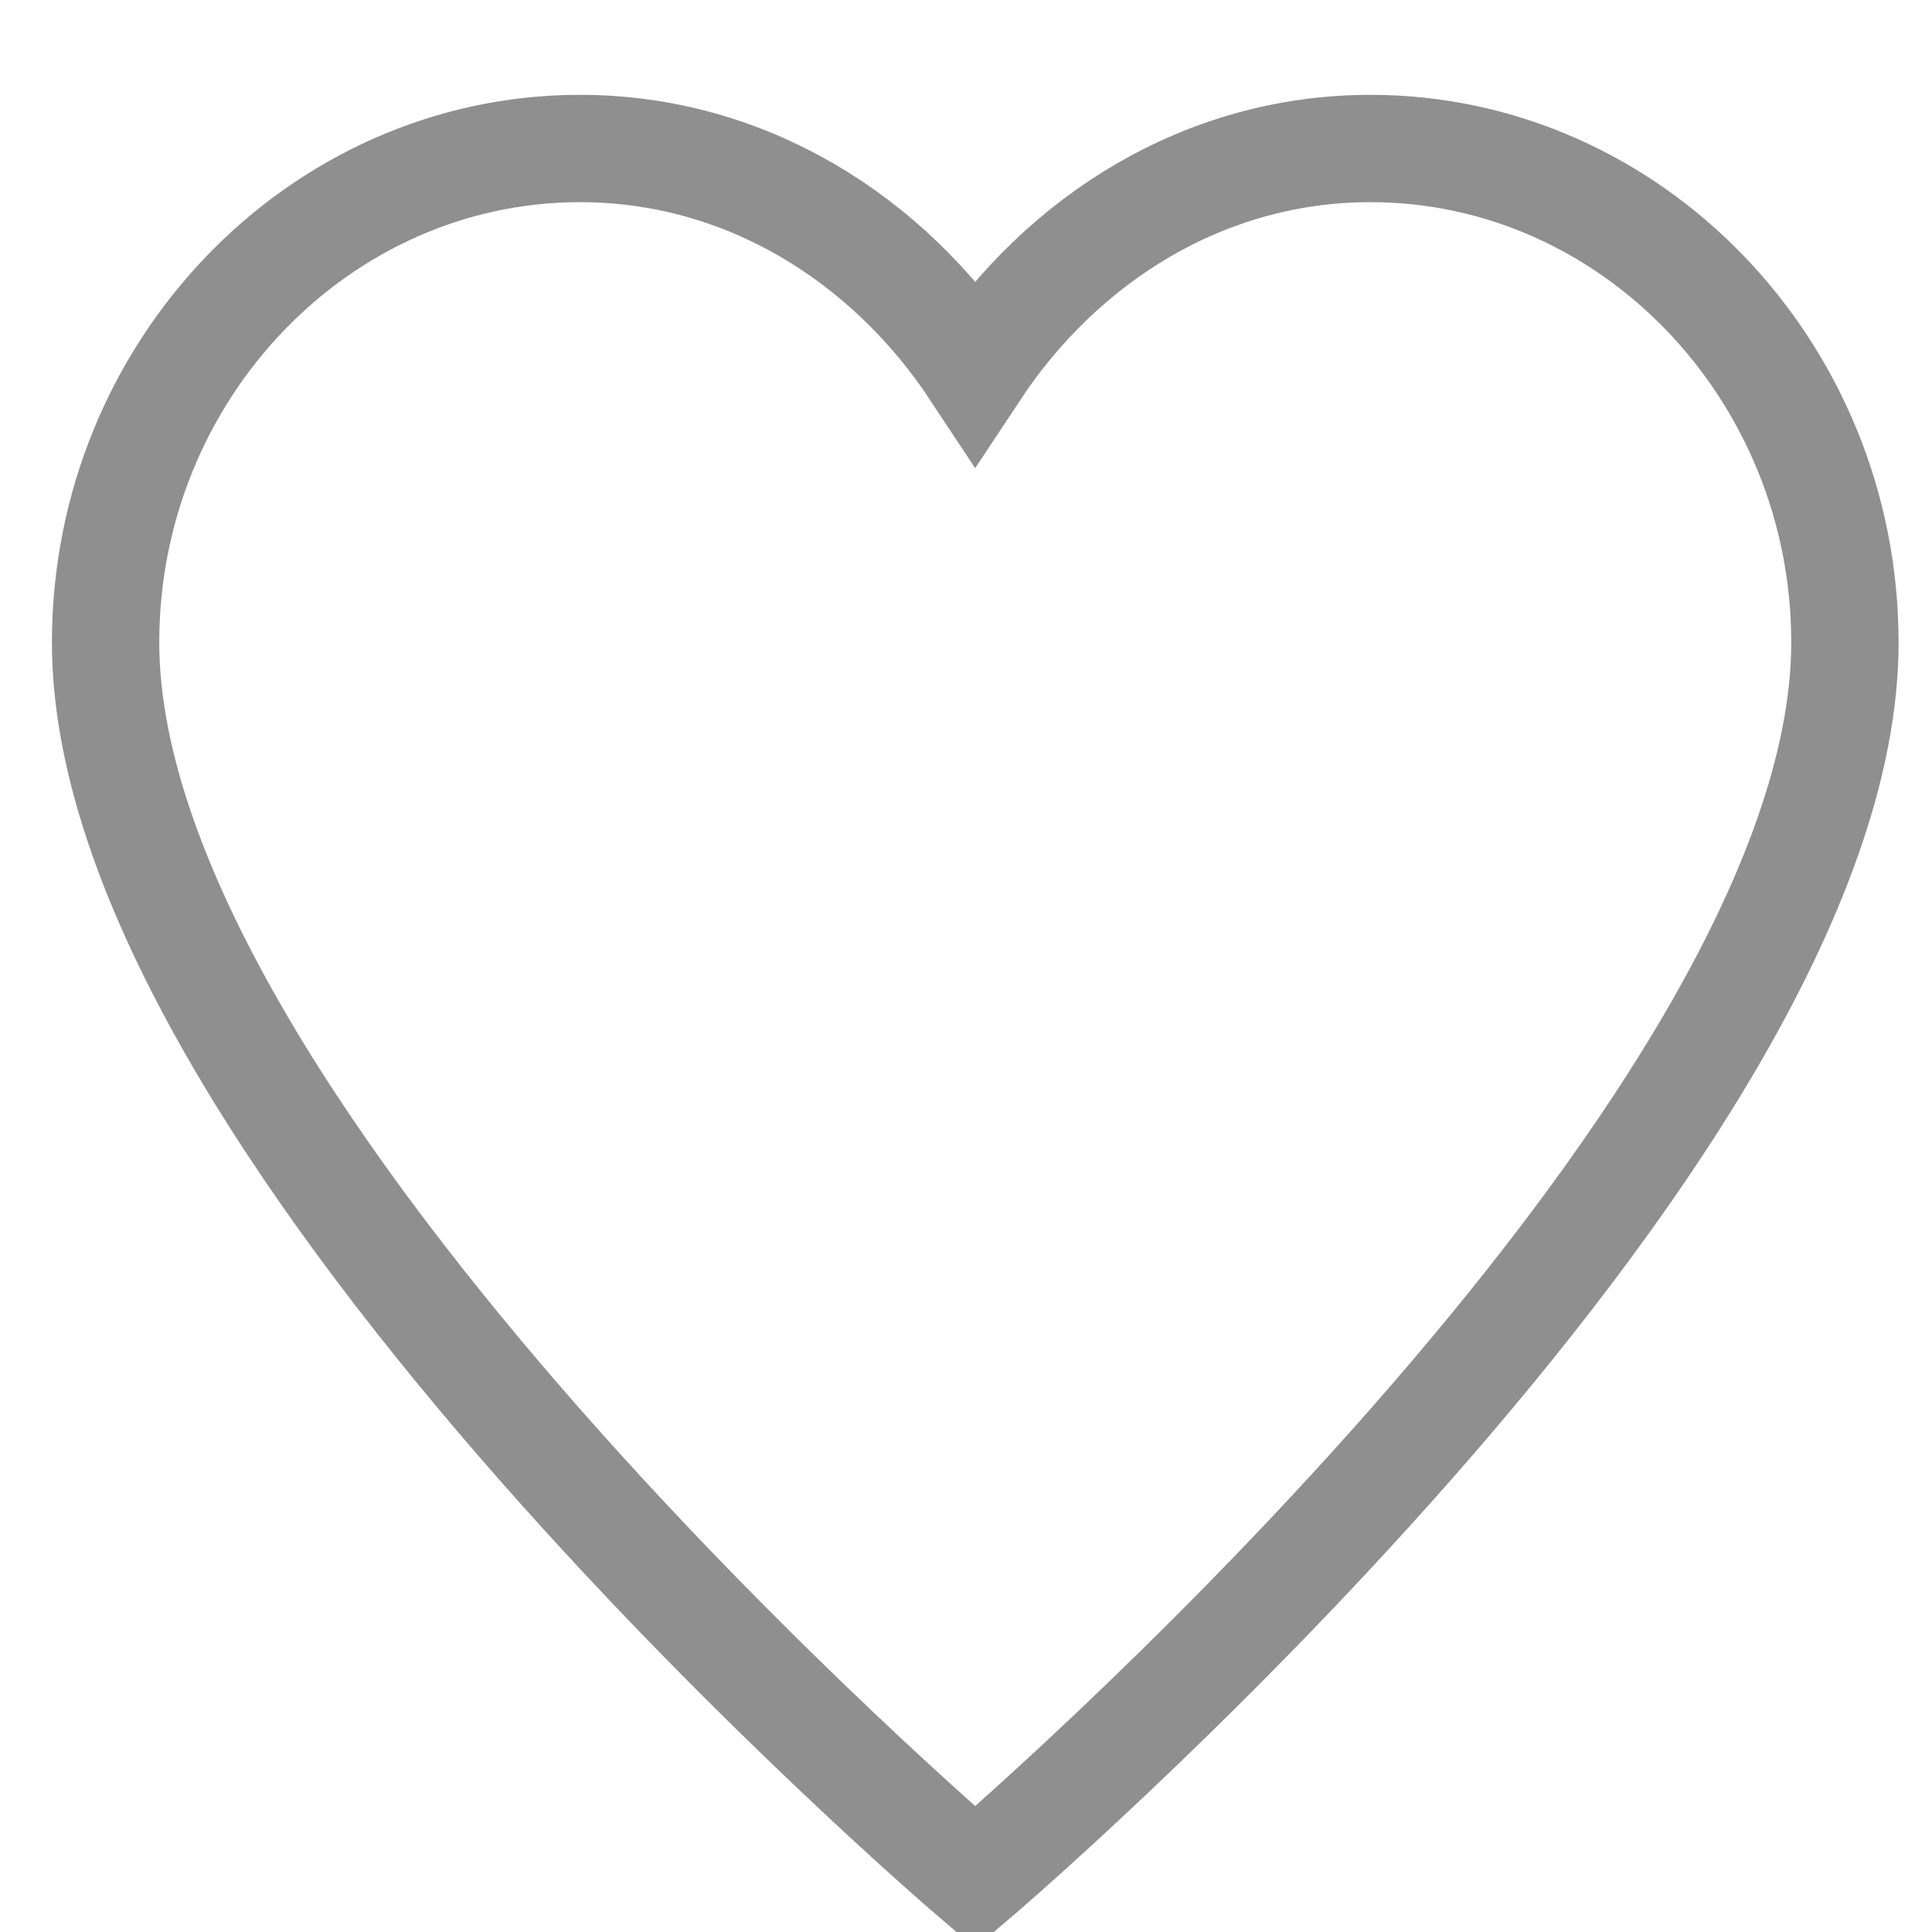
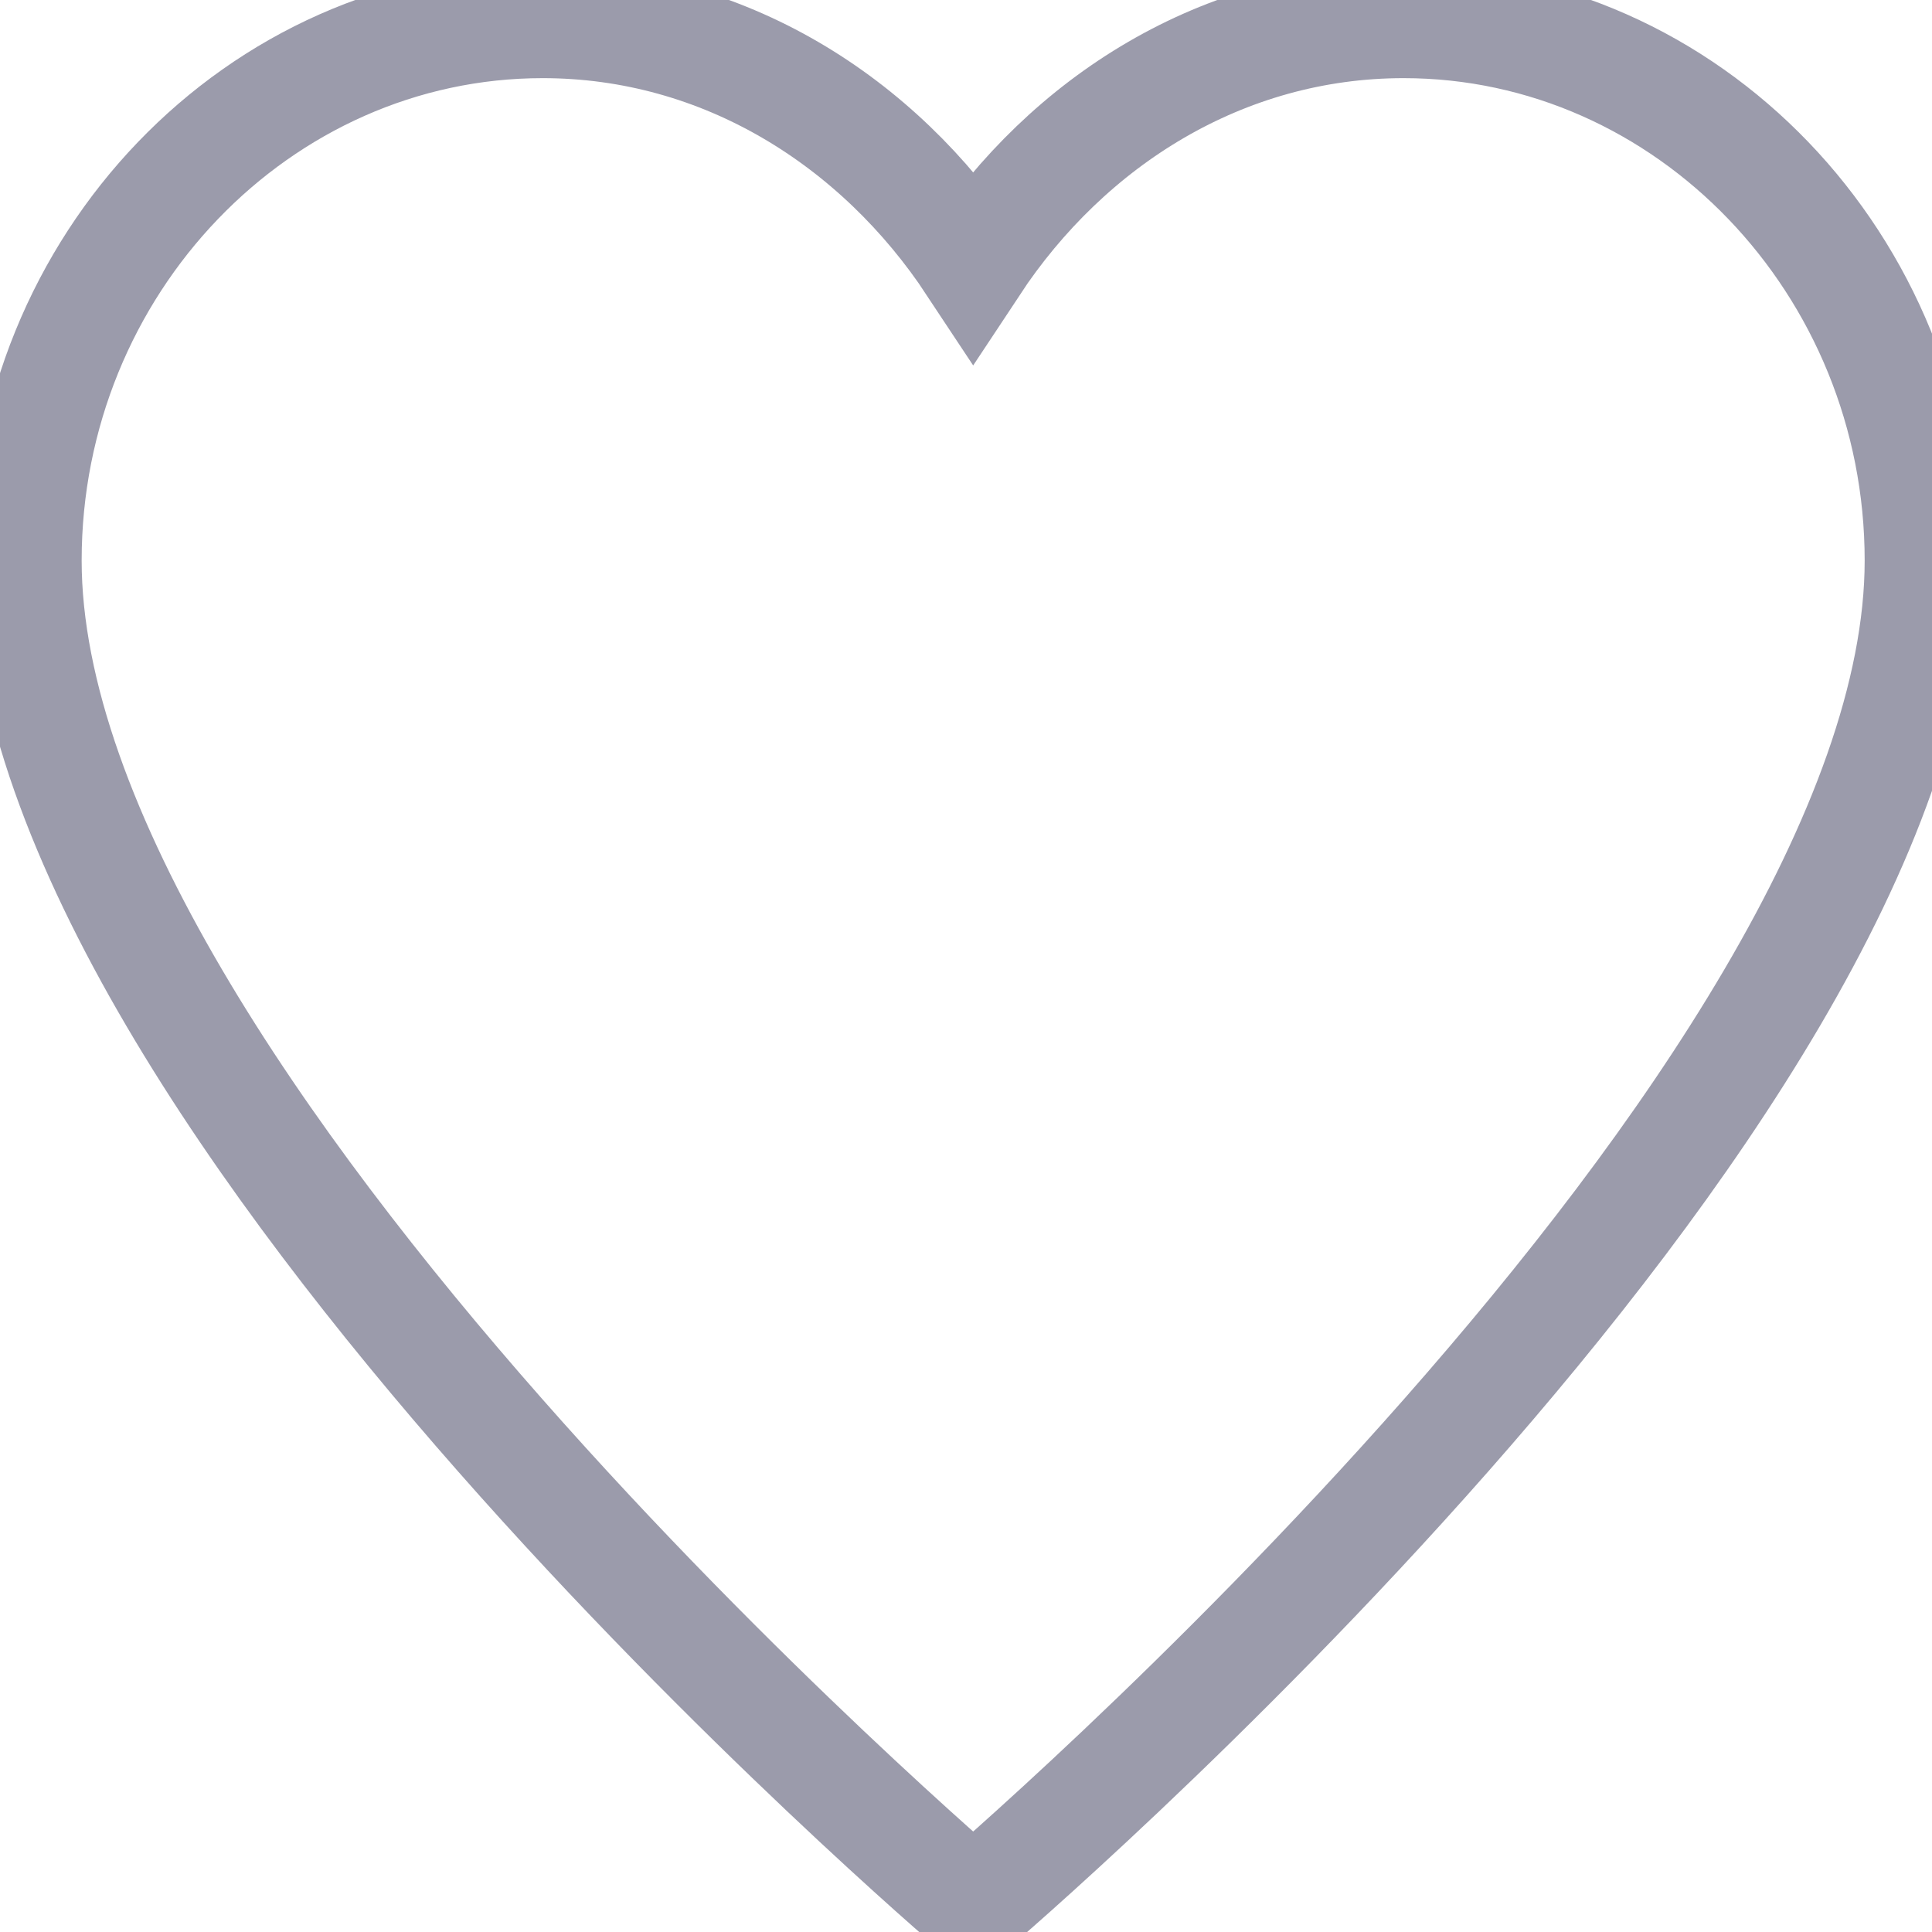
- <svg xmlns="http://www.w3.org/2000/svg" width="18px" height="18px" viewBox="0 0 18 18" version="1.1">
-   <g id="Settings" stroke="none" stroke-width="1" fill="none" fill-rule="evenodd">
-     <g id="Icons" transform="translate(-233, -769)" stroke="#8F8F90">
-       <g id="icons/list-items/sync" transform="translate(233.6154, 770)">
-         <g id="Group" transform="translate(0.368286, 0.383523)">
-           <path d="M11.785,0 C10.238,0 8.913,0.844 8.102,2.071 C7.292,0.844 5.966,0 4.419,0 C1.989,0 0,2.071 0,4.602 C0,9.205 8.102,16.108 8.102,16.108 C8.102,16.108 16.205,9.205 16.205,4.602 C16.205,2.071 14.216,0 11.785,0 L11.785,0 Z" id="Shape" />
-         </g>
+ <svg xmlns="http://www.w3.org/2000/svg" width="87px" height="87px" viewBox="0 0 87 87" version="1.1">
+   <defs />
+   <g id="Icons" stroke="none" stroke-width="1" fill="none" fill-rule="evenodd">
+     <g id="img/icon-heart" stroke="#9B9BAB" stroke-width="5">
+       <g id="icon-heart" transform="translate(1, 1)">
+         <path d="M62.207,0.019 C54.065,0.019 47.087,4.46 42.823,10.919 C38.558,4.46 31.58,0.019 23.438,0.019 C10.645,0.019 0.177,10.919 0.177,24.242 C0.177,48.465 42.823,84.8 42.823,84.8 C42.823,84.8 85.468,48.465 85.468,24.242 C85.468,10.919 75,0.019 62.207,0.019 L62.207,0.019 Z" id="Shape" />
      </g>
    </g>
+     <g id="Text" transform="translate(-564, -548)" />
  </g>
</svg>
